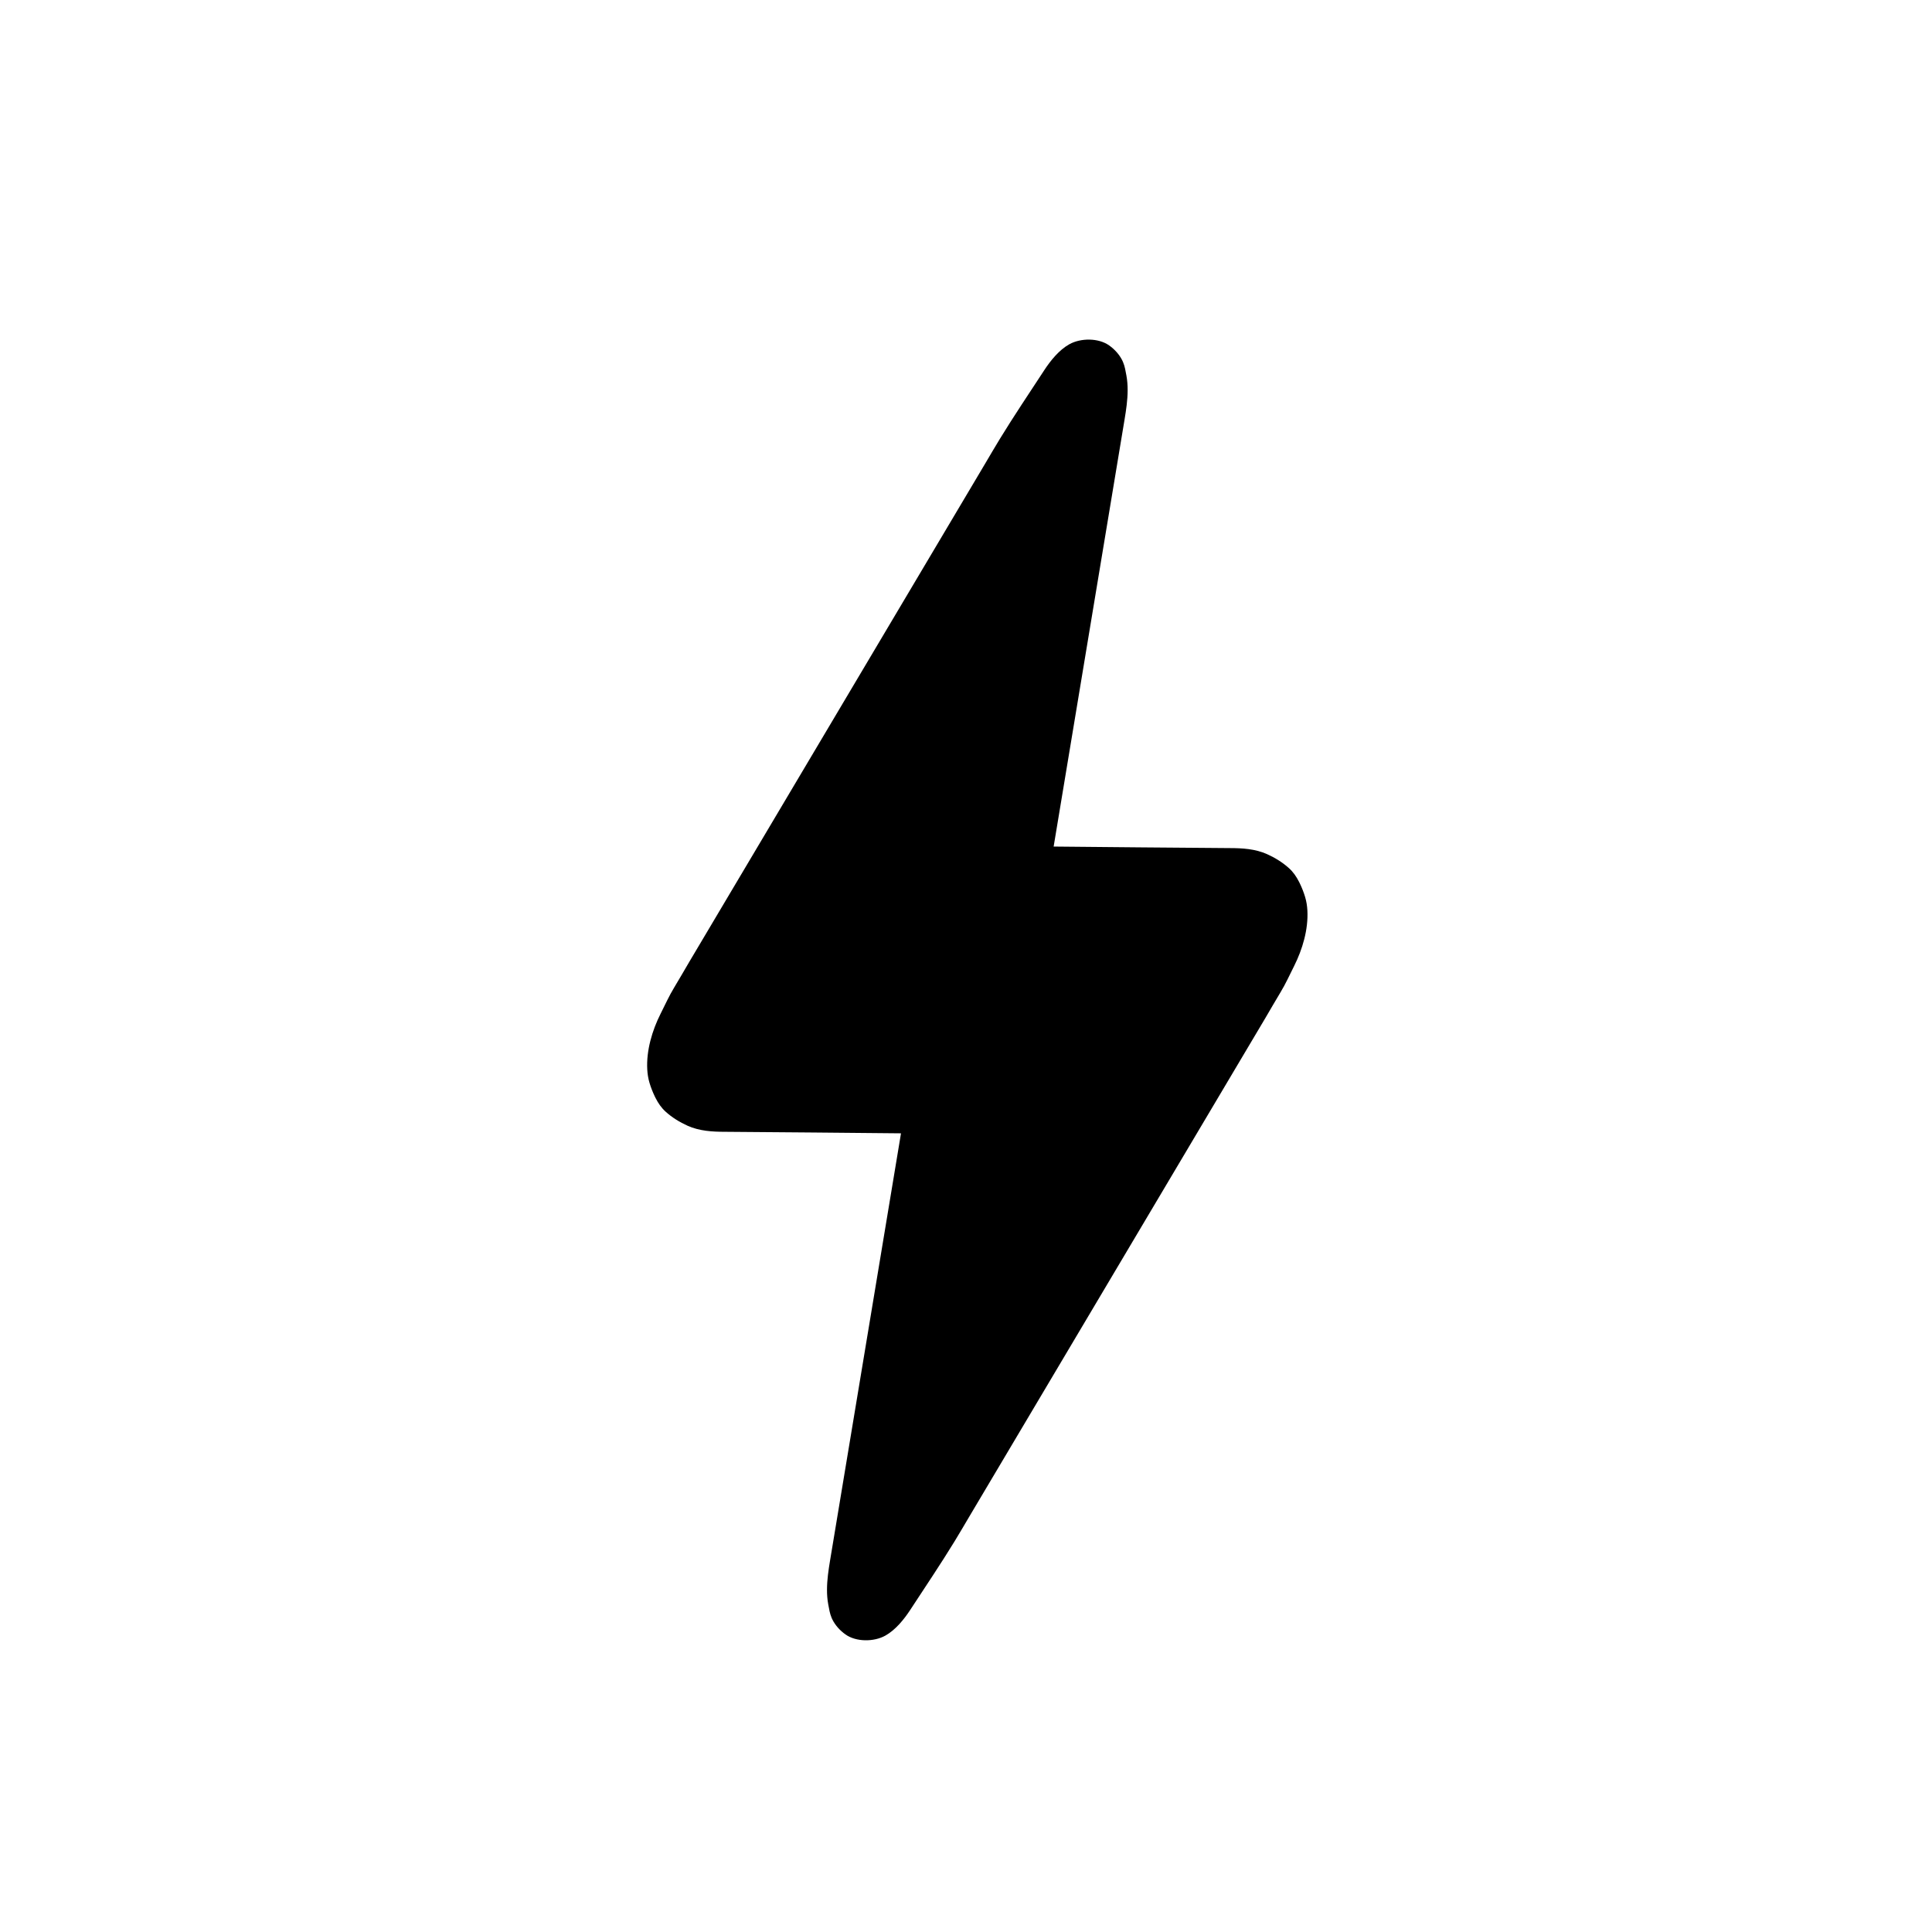
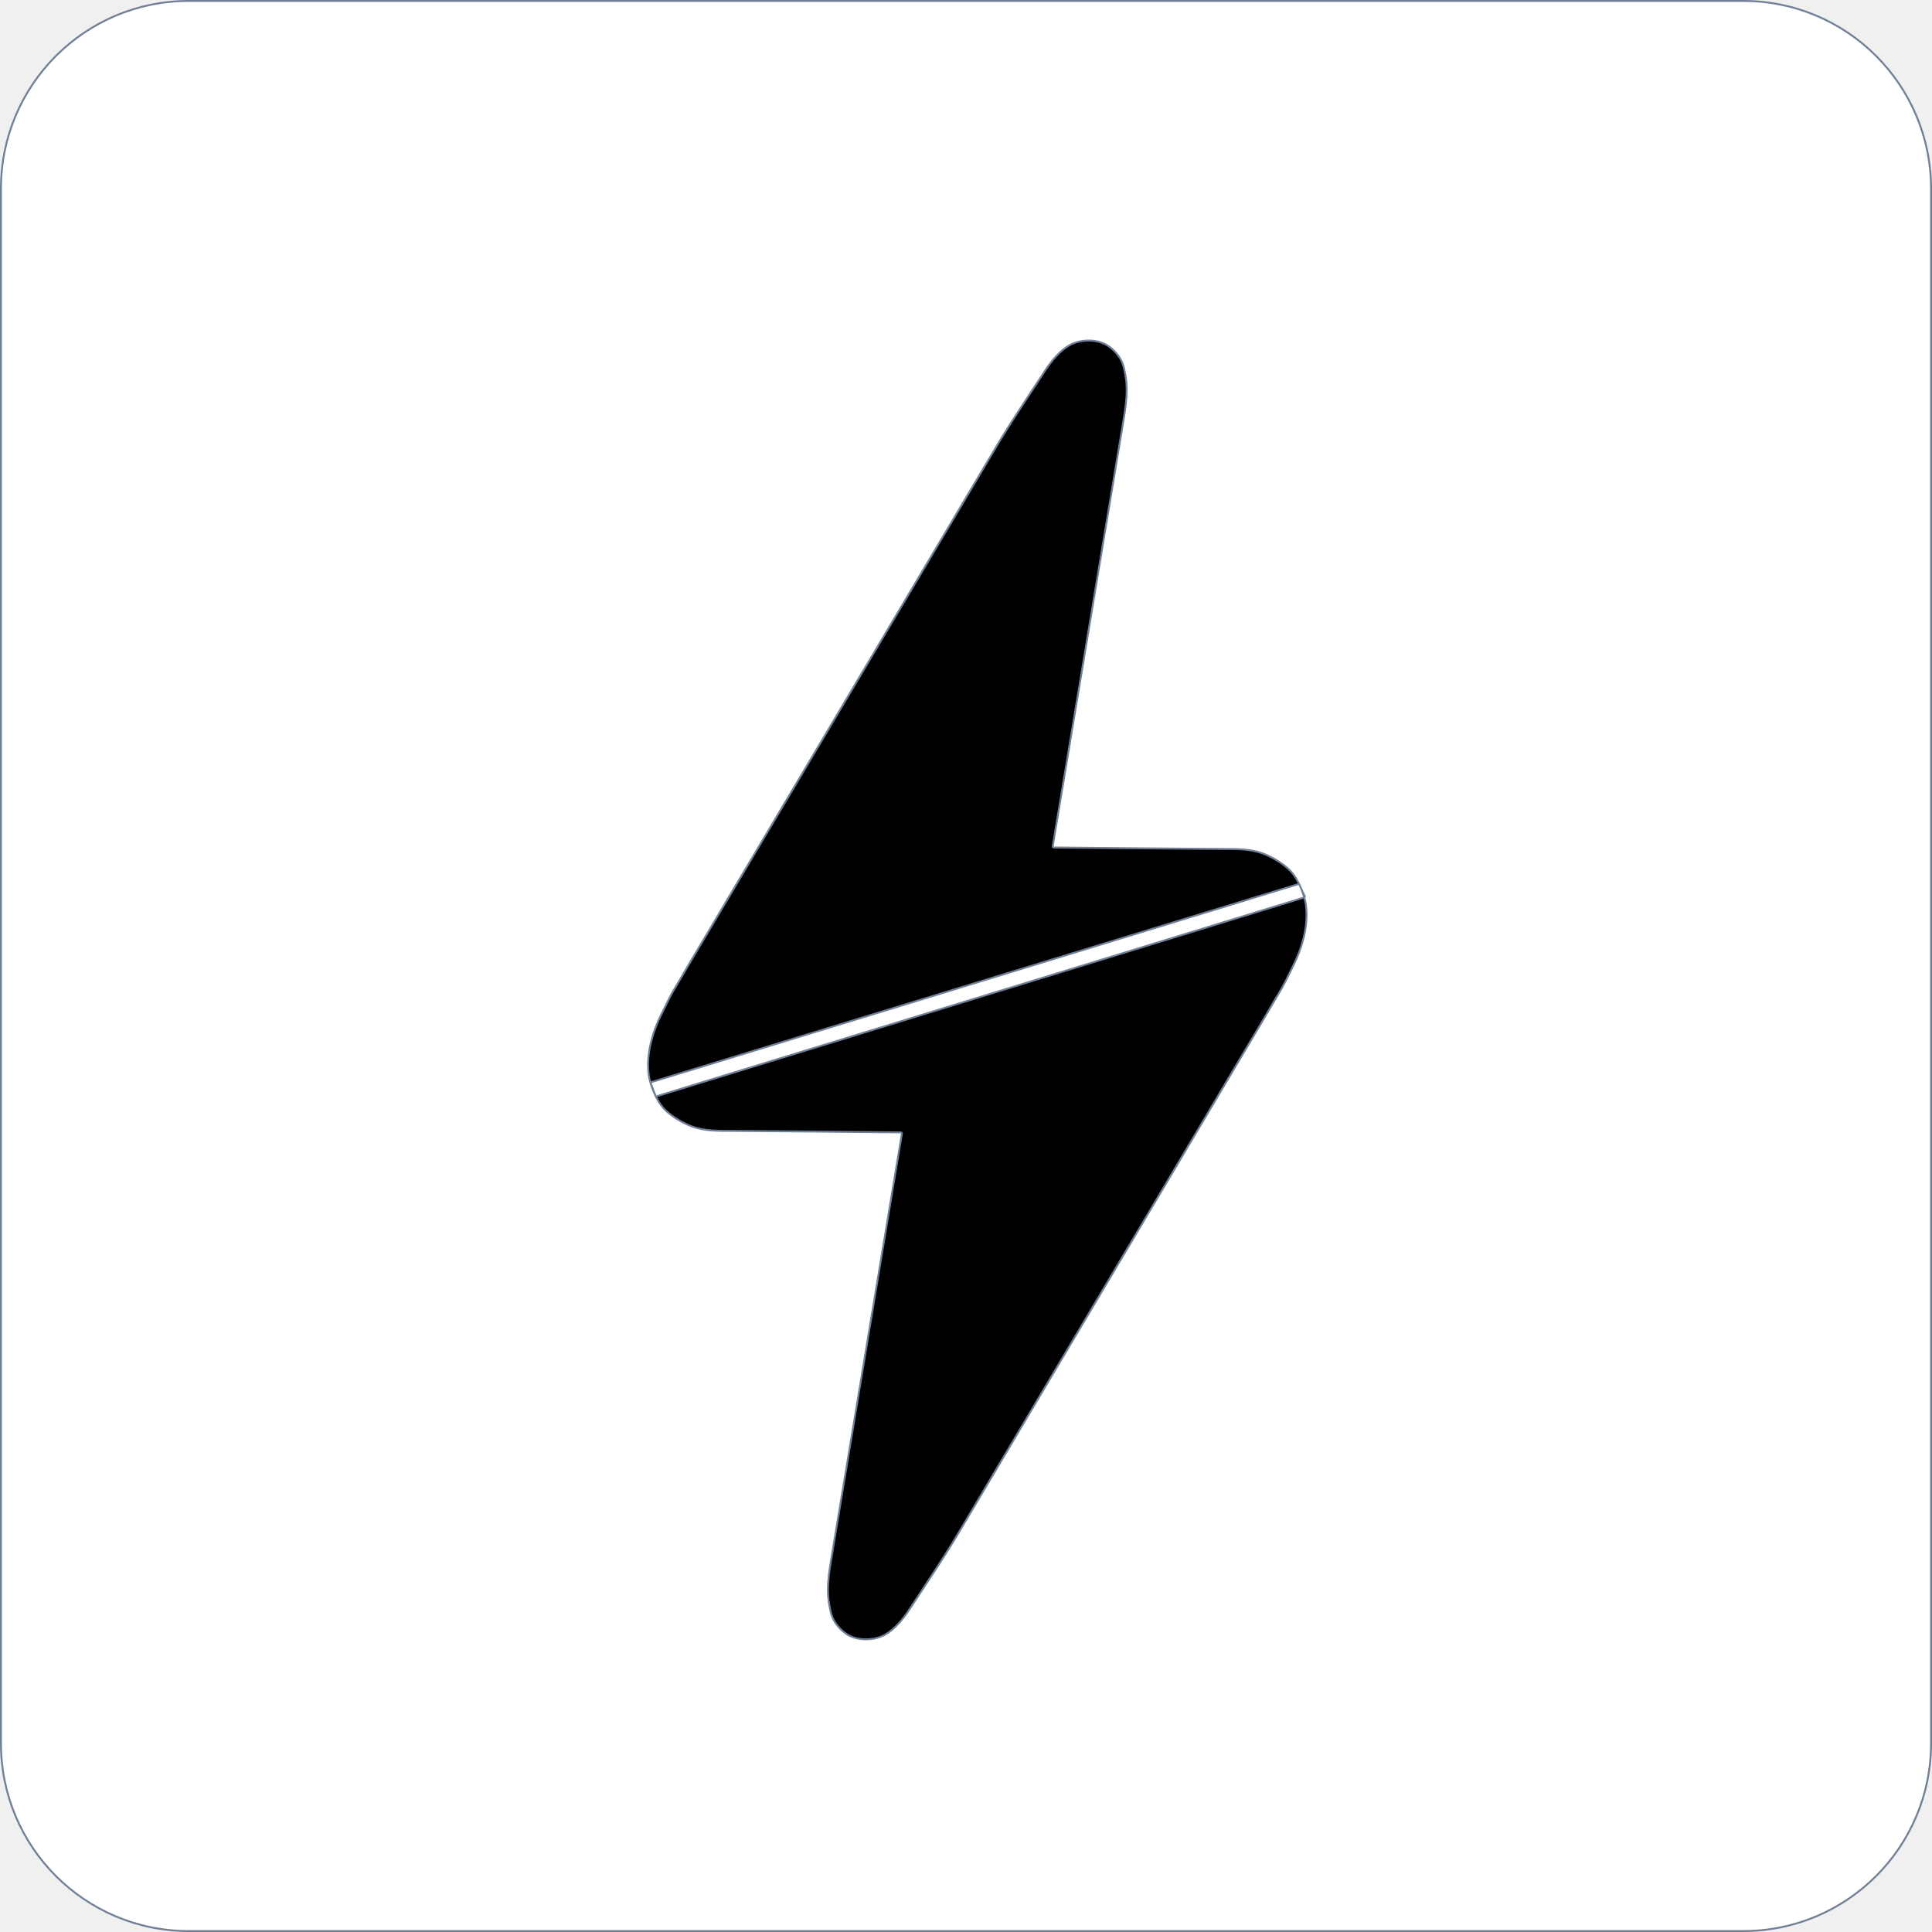
<svg xmlns="http://www.w3.org/2000/svg" width="1024" height="1024" viewBox="0 0 1024 1024" fill="none">
-   <rect width="1024" height="1024" fill="white" />
-   <path d="M692.939 482.537C692.811 480.165 692.444 477.803 691.769 475.523C691.031 473.036 690.084 470.609 688.957 468.272C688.913 468.179 688.868 468.087 688.823 467.995C688.717 467.781 688.608 467.567 688.499 467.355C687.1 464.619 685.495 462.252 683.214 460.177C679.857 457.121 675.709 454.577 671.575 452.718C665.311 449.902 658.4 449.504 651.62 449.504C643.144 449.504 567.102 448.777 558.449 448.694L558.454 448.687C558.454 448.687 595.985 222.686 596.047 222.309C596.888 217.251 597.654 212.051 597.673 206.874C597.681 204.246 597.498 201.61 597.016 199.024C596.565 196.595 596.201 194.186 595.22 191.883C595.103 191.608 594.98 191.336 594.848 191.068C593.281 187.879 590.749 185.13 587.864 183.08C582.194 179.052 572.775 179.116 566.787 182.45C561.333 185.487 556.827 191.094 553.463 196.237C545.565 208.317 537.491 220.301 529.951 232.612C527.396 236.784 524.946 241.017 522.447 245.225C520.675 248.21 518.902 251.196 517.13 254.182L511.089 264.354C508.86 268.107 506.631 271.859 504.402 275.612C501.984 279.685 499.566 283.758 497.147 287.831C494.564 292.181 491.98 296.531 489.397 300.881C486.675 305.466 483.952 310.051 481.229 314.636C478.393 319.413 475.556 324.19 472.719 328.967C469.794 333.894 466.868 338.82 463.942 343.746C460.953 348.78 457.964 353.815 454.975 358.847L445.892 374.142C442.852 379.262 439.811 384.382 436.771 389.503C433.743 394.602 430.715 399.702 427.686 404.802C424.695 409.838 421.704 414.875 418.713 419.911C415.785 424.842 412.857 429.774 409.929 434.705C407.089 439.487 404.249 444.27 401.409 449.052C398.682 453.644 395.955 458.236 393.228 462.828C390.64 467.187 388.052 471.546 385.463 475.904C383.038 479.987 380.614 484.07 378.19 488.154C375.954 491.918 373.719 495.682 371.484 499.447C369.462 502.85 367.441 506.253 365.42 509.657C362.722 514.2 360.147 518.78 357.391 523.299C354.634 527.822 352.492 532.599 350.122 537.309C345.65 546.194 342.518 556.778 343.061 566.845C343.19 569.216 343.556 571.578 344.231 573.859C344.969 576.346 345.916 578.773 347.043 581.11C347.087 581.202 347.132 581.294 347.177 581.386C347.282 581.601 347.392 581.814 347.501 582.027C348.901 584.763 350.505 587.129 352.786 589.205C356.143 592.26 360.292 594.805 364.425 596.664C370.689 599.479 377.6 599.877 384.38 599.877C392.856 599.877 468.898 600.605 477.55 600.687L477.546 600.695C477.546 600.695 440.016 826.696 439.953 827.072C439.113 832.131 438.346 837.33 438.327 842.507C438.318 845.136 438.503 847.771 438.984 850.358C439.436 852.787 439.799 855.195 440.78 857.499C440.897 857.774 441.02 858.046 441.153 858.314C442.719 861.503 445.251 864.251 448.136 866.301C453.806 870.33 463.225 870.266 469.213 866.931C474.667 863.895 479.174 858.288 482.536 853.144C490.435 841.065 498.51 829.081 506.049 816.771C508.604 812.598 511.053 808.364 513.552 804.157C515.325 801.171 517.098 798.186 518.871 795.2C520.885 791.81 522.898 788.418 524.911 785.028C527.14 781.276 529.369 777.522 531.598 773.769C534.017 769.697 536.435 765.624 538.853 761.55C541.436 757.2 544.019 752.85 546.603 748.5C549.326 743.915 552.049 739.331 554.771 734.746C557.607 729.969 560.444 725.192 563.281 720.415C566.207 715.488 569.132 710.561 572.058 705.635C575.047 700.601 578.036 695.567 581.025 690.534C584.052 685.435 587.079 680.338 590.107 675.239C593.148 670.119 596.189 664.999 599.229 659.879C602.257 654.779 605.285 649.68 608.314 644.58C611.305 639.543 614.296 634.507 617.287 629.47C620.215 624.539 623.144 619.608 626.071 614.677C628.911 609.895 631.752 605.112 634.591 600.329C637.318 595.737 640.045 591.145 642.772 586.553C645.36 582.195 647.949 577.835 650.537 573.477C652.961 569.394 655.386 565.312 657.81 561.228L664.517 549.935C666.538 546.532 668.559 543.128 670.581 539.724C673.278 535.181 675.854 530.602 678.609 526.083C681.366 521.56 683.508 516.782 685.879 512.073C690.35 503.188 693.483 492.604 692.939 482.537Z" fill="black" />
+   <rect x="0.5" y="0.5" width="1023" height="1023" rx="99.5" fill="white" stroke="#718096" />
+   <path d="M688.507 468.489L688.505 468.486C688.463 468.397 688.419 468.307 688.375 468.217L688.374 468.216C688.271 468.006 688.163 467.796 688.054 467.583L688.054 467.583C686.673 464.882 685.101 462.57 682.878 460.547C679.567 457.533 675.466 455.016 671.37 453.174C665.21 450.405 658.392 450.004 651.62 450.004C643.142 450.004 567.131 449.277 558.451 449.194C558.358 449.193 558.249 449.166 558.151 449.091C558.055 449.018 558 448.923 557.974 448.837C557.946 448.744 557.948 448.658 557.964 448.583L559.703 438.109C567.098 393.582 595.5 222.555 595.554 222.228L595.554 222.227C596.394 217.171 597.154 212.005 597.173 206.873C597.181 204.268 597 201.664 596.524 199.115L596.524 199.115C596.472 198.831 596.42 198.548 596.369 198.267C595.978 196.119 595.603 194.059 594.76 192.079L594.76 192.079C594.646 191.811 594.526 191.547 594.399 191.288C592.874 188.186 590.404 185.497 587.575 183.488L587.864 183.08L587.575 183.488C584.843 181.547 581.176 180.574 577.436 180.504C573.697 180.435 569.935 181.269 567.031 182.887C561.686 185.863 557.234 191.384 553.882 196.511C551.975 199.426 550.06 202.335 548.144 205.244C542.118 214.393 536.095 223.538 530.377 232.873C528.624 235.737 526.922 238.626 525.216 241.521C524.439 242.84 523.661 244.16 522.877 245.48L521.343 248.064C520.082 250.188 518.82 252.312 517.559 254.437L517.13 254.182L517.559 254.437L511.519 264.609L511.089 264.354L511.519 264.609C509.289 268.362 507.061 272.115 504.832 275.868L501.205 281.977L497.577 288.086C495.006 292.415 492.436 296.744 489.865 301.072L489.827 301.136C487.195 305.57 484.562 310.004 481.929 314.437L481.659 314.891L477.404 322.057L473.149 329.222C471.339 332.272 469.528 335.321 467.717 338.37C466.602 340.247 465.487 342.124 464.372 344.002C463.369 345.691 462.366 347.38 461.363 349.069C459.377 352.414 457.391 355.759 455.405 359.103L446.322 374.398C445.15 376.371 443.978 378.345 442.806 380.319C440.938 383.465 439.069 386.612 437.201 389.759L437.201 389.759C435.354 392.87 433.506 395.981 431.659 399.092C430.478 401.08 429.297 403.069 428.116 405.058L423.63 412.612L419.143 420.167C416.215 425.098 413.287 430.029 410.359 434.96L409.929 434.705L410.359 434.96C407.518 439.743 404.679 444.525 401.839 449.308C399.112 453.9 396.385 458.492 393.658 463.084C391.07 467.442 388.482 471.801 385.893 476.16L385.463 475.904L385.893 476.16C384.402 478.671 382.911 481.182 381.42 483.693C380.486 485.265 379.553 486.837 378.62 488.409C376.384 492.173 374.149 495.938 371.914 499.702L371.529 499.474L371.914 499.702C369.892 503.105 367.871 506.509 365.85 509.912C364.778 511.718 363.721 513.535 362.664 515.354C361.071 518.096 359.475 520.843 357.818 523.559C355.792 526.882 354.104 530.335 352.401 533.822C351.797 535.056 351.192 536.295 350.568 537.534C346.122 546.369 343.023 556.865 343.561 566.818C343.687 569.156 344.048 571.479 344.711 573.716L688.507 468.489ZM688.507 468.489C689.623 470.803 690.56 473.204 691.289 475.665L691.769 475.523M688.507 468.489L691.769 475.523M691.769 475.523L691.289 475.665C691.952 477.902 692.314 480.225 692.439 482.564C692.977 492.517 689.878 503.012 685.432 511.848C684.806 513.092 684.198 514.336 683.592 515.575C681.89 519.056 680.205 522.504 678.182 525.823C676.522 528.545 674.922 531.298 673.325 534.046C672.272 535.859 671.219 537.67 670.151 539.469C668.29 542.602 666.43 545.735 664.57 548.867L664.087 549.68L657.38 560.973L657.81 561.228L657.38 560.973C655.607 563.961 653.832 566.948 652.058 569.936L650.107 573.222L646.224 579.76L642.342 586.297C641.831 587.158 641.32 588.02 640.808 588.881C639.956 590.316 639.104 591.751 638.252 593.186C636.888 595.482 635.525 597.778 634.161 600.074C631.322 604.857 628.481 609.639 625.641 614.422L626.071 614.677L625.641 614.422C623.841 617.455 622.04 620.487 620.239 623.519C619.112 625.418 617.984 627.316 616.857 629.214C613.866 634.251 610.875 639.287 607.884 644.324C604.855 649.424 601.827 654.523 598.799 659.623C595.759 664.743 592.718 669.863 589.678 674.983C586.65 680.083 583.622 685.18 580.595 690.279C577.606 695.312 574.617 700.346 571.628 705.38C568.702 710.306 565.777 715.233 562.851 720.16C560.014 724.937 557.177 729.714 554.341 734.491C551.619 739.075 548.896 743.66 546.173 748.245C543.59 752.595 541.006 756.945 538.423 761.295L538.83 761.536L538.423 761.295C536.005 765.369 533.587 769.441 531.168 773.514C530.054 775.39 528.939 777.267 527.825 779.143L527.526 779.646C526.511 781.355 525.496 783.064 524.481 784.772L524.911 785.028L524.481 784.773C522.468 788.163 520.455 791.554 518.441 794.945L518.871 795.2L518.441 794.945L515.782 799.423L513.122 803.902C512.337 805.224 511.557 806.547 510.779 807.869C509.075 810.761 507.374 813.649 505.622 816.509C499.91 825.836 493.892 834.974 487.871 844.115C485.95 847.031 484.029 849.947 482.118 852.87C478.766 857.998 474.314 863.519 468.97 866.495C466.065 868.112 462.303 868.947 458.564 868.878C454.824 868.808 451.157 867.835 448.425 865.893L448.136 866.301L448.425 865.893C445.596 863.884 443.125 861.196 441.601 858.094L441.601 858.093C441.473 857.834 441.354 857.571 441.24 857.303L440.865 857.462L441.24 857.303C440.398 855.325 440.024 853.27 439.633 851.126C439.581 850.841 439.529 850.554 439.475 850.266C439.001 847.717 438.819 845.113 438.827 842.509C438.846 837.376 439.607 832.211 440.446 827.154C440.543 826.571 477.644 603.158 478.036 600.796C478.053 600.719 478.054 600.627 478.021 600.529C477.992 600.445 477.936 600.354 477.841 600.284C477.745 600.214 477.64 600.188 477.548 600.187L476.514 600.177C464.075 600.059 392.586 599.377 384.38 599.377C377.608 599.377 370.79 598.976 364.63 596.208C360.535 594.366 356.433 591.848 353.123 588.835C350.899 586.812 349.328 584.501 347.946 581.8C347.914 581.736 347.881 581.672 347.849 581.609C347.773 581.46 347.698 581.315 347.626 581.167L347.626 581.166M691.769 475.523L347.626 581.166M347.626 581.166C347.581 581.076 347.538 580.985 347.493 580.893M347.626 581.166L347.493 580.893M347.493 580.893C346.378 578.579 345.441 576.178 344.711 573.717L347.493 580.893ZM558.108 448.326C558.104 448.33 558.099 448.334 558.094 448.339C558.099 448.334 558.104 448.33 558.108 448.326C558.111 448.323 558.113 448.32 558.116 448.318C558.119 448.315 558.122 448.313 558.122 448.312C558.125 448.31 558.121 448.314 558.118 448.316C558.115 448.319 558.112 448.322 558.108 448.326Z" fill="black" stroke="#718096" />
</svg>
